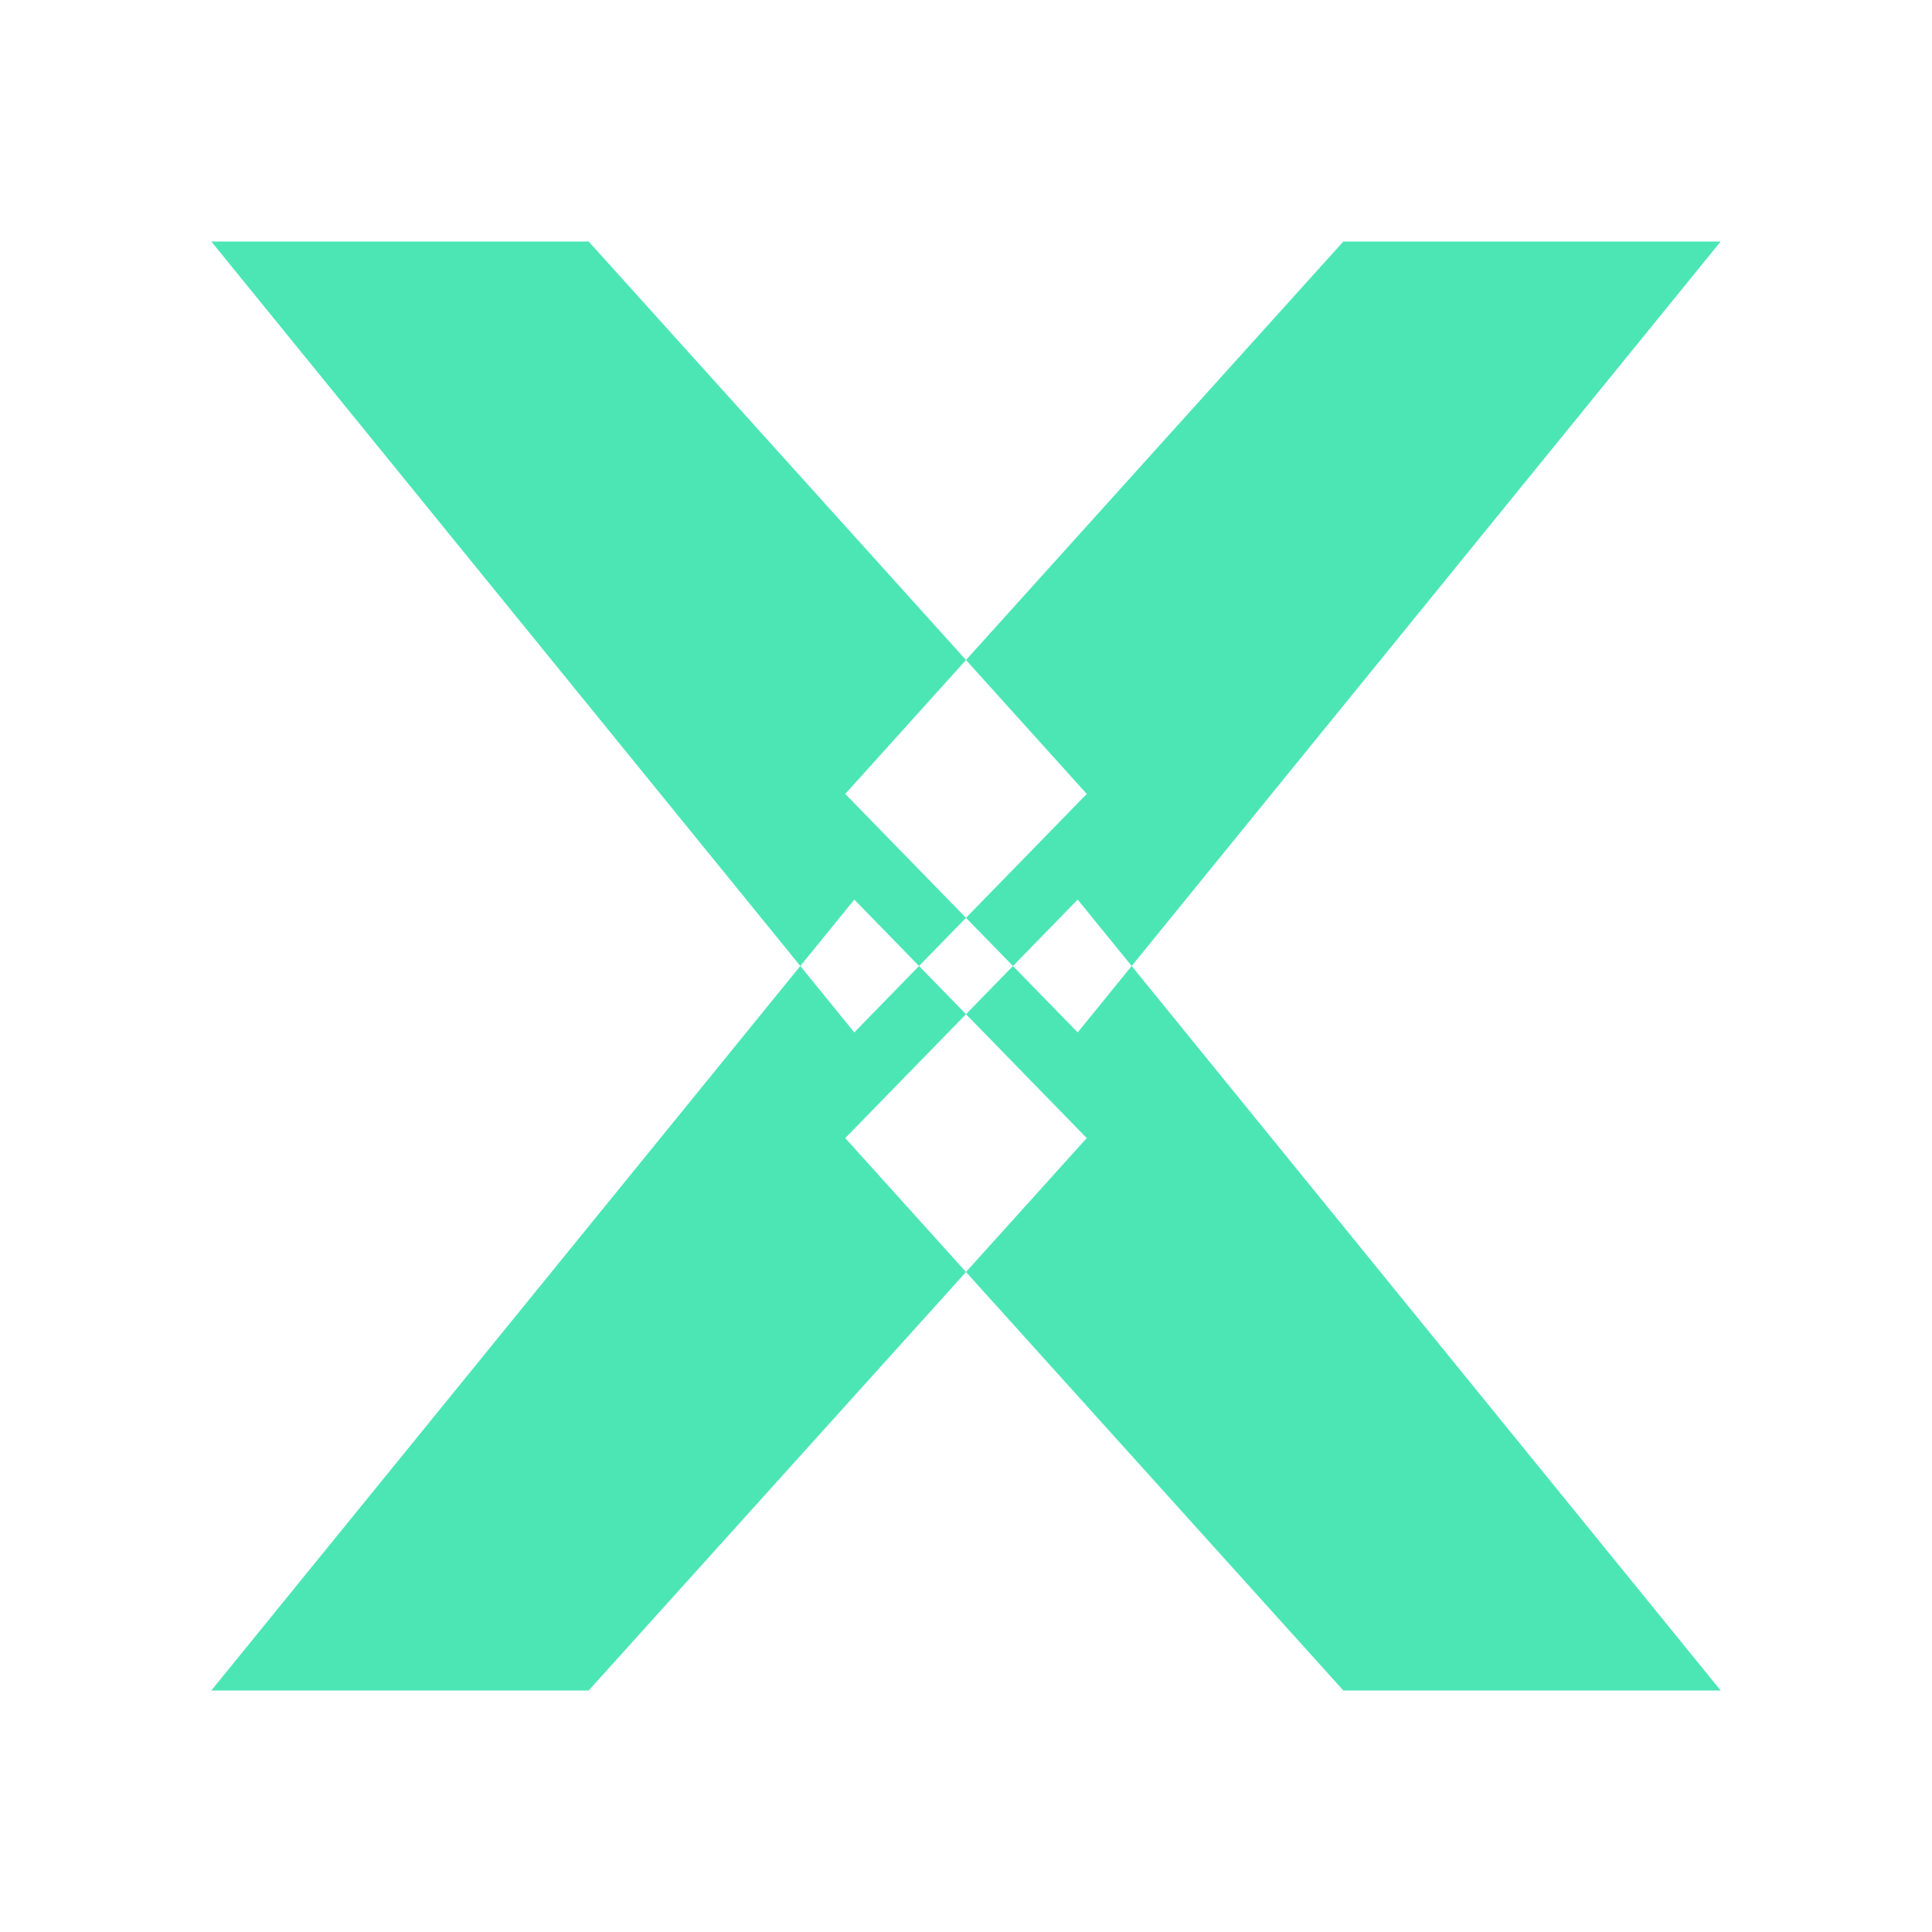
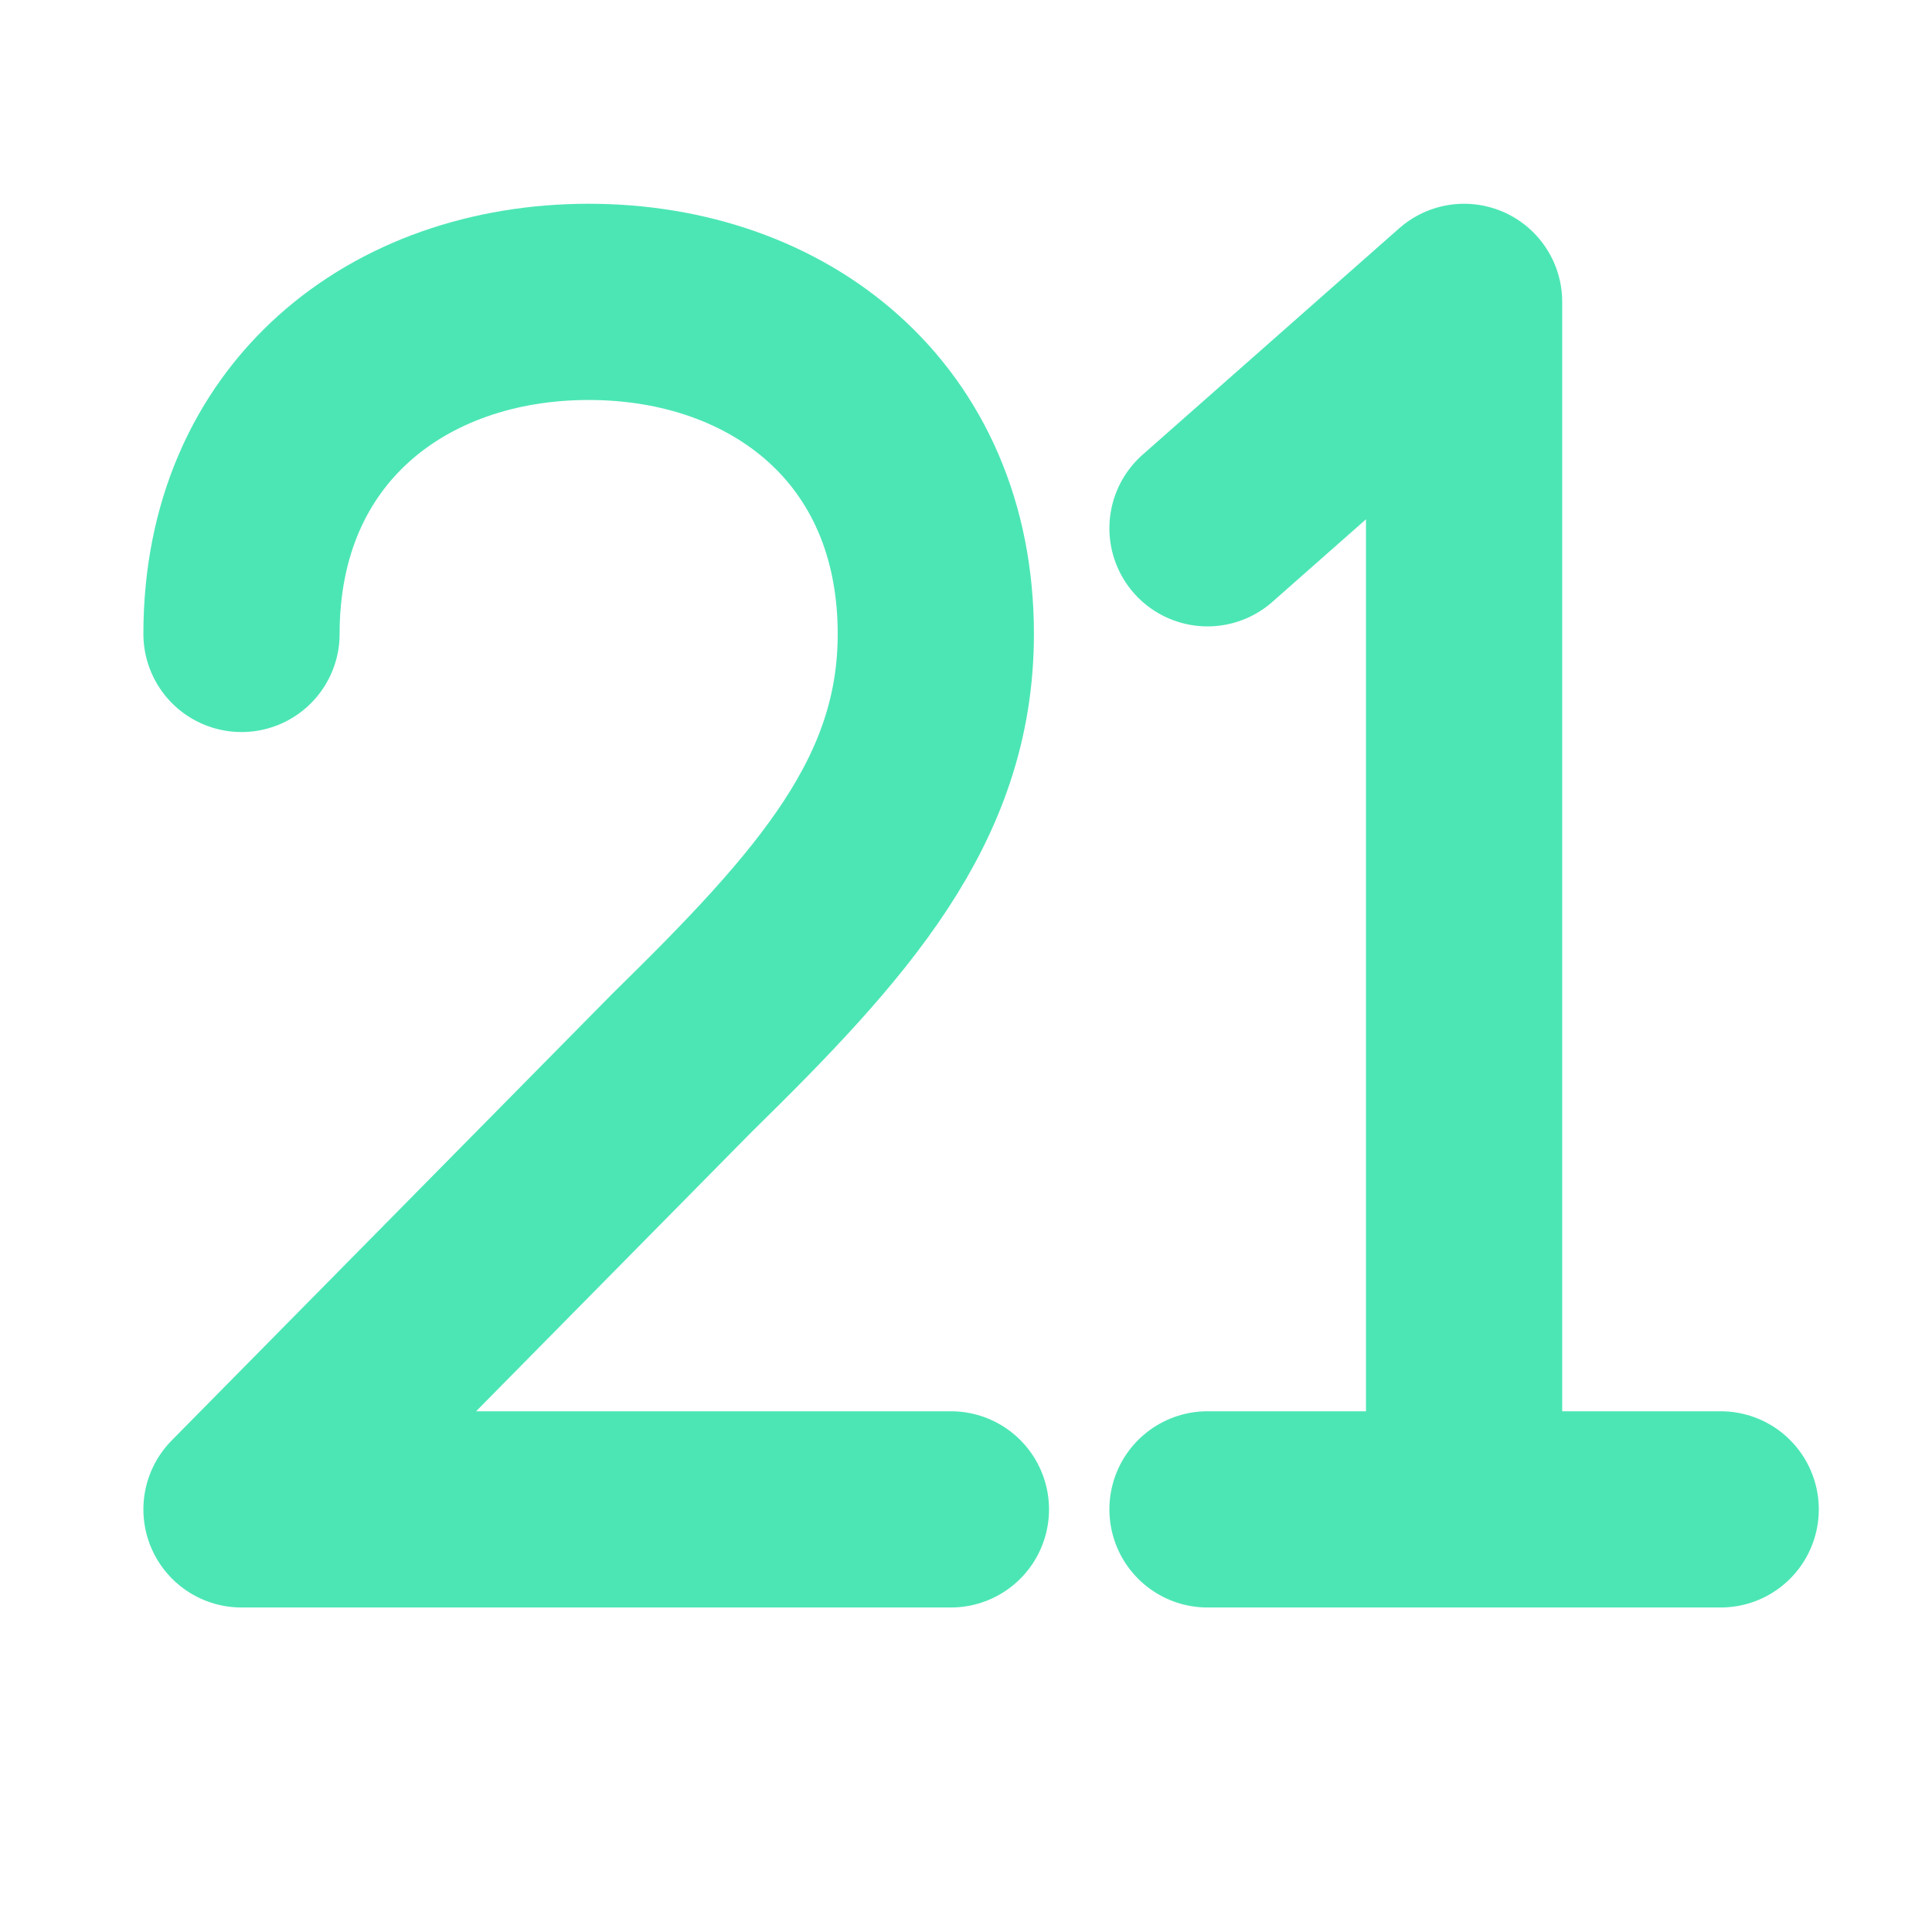
- <svg xmlns="http://www.w3.org/2000/svg" viewBox="0 0 64 64" fill="none" role="img" aria-label="Xalgorix">
-   <path fill="#4CE6B5" d="M7 8h12.5L36 26.3l-7.7 7.9L7 8Zm50 0H44.5L28 26.3l7.7 7.9L57 8ZM7 56h12.5L36 37.7l-7.7-7.9L7 56Zm50 0H44.5L28 37.7l7.7-7.9L57 56Z" />
+ <svg xmlns="http://www.w3.org/2000/svg" viewBox="0 0 64 64" fill="none" role="img" aria-label="21Pent">
+   <g stroke="#4CE6B5" stroke-width="6.5" stroke-linecap="round" stroke-linejoin="round">
+     <path d="M8 21c0-7 5.2-11 11.5-11S31 14 31 21c0 5.5-3.4 9.3-8.4 14.2L8 50h23.5" />
+     <path d="M40 17.5 48.5 10v40M40 50h17" />
+   </g>
</svg>
